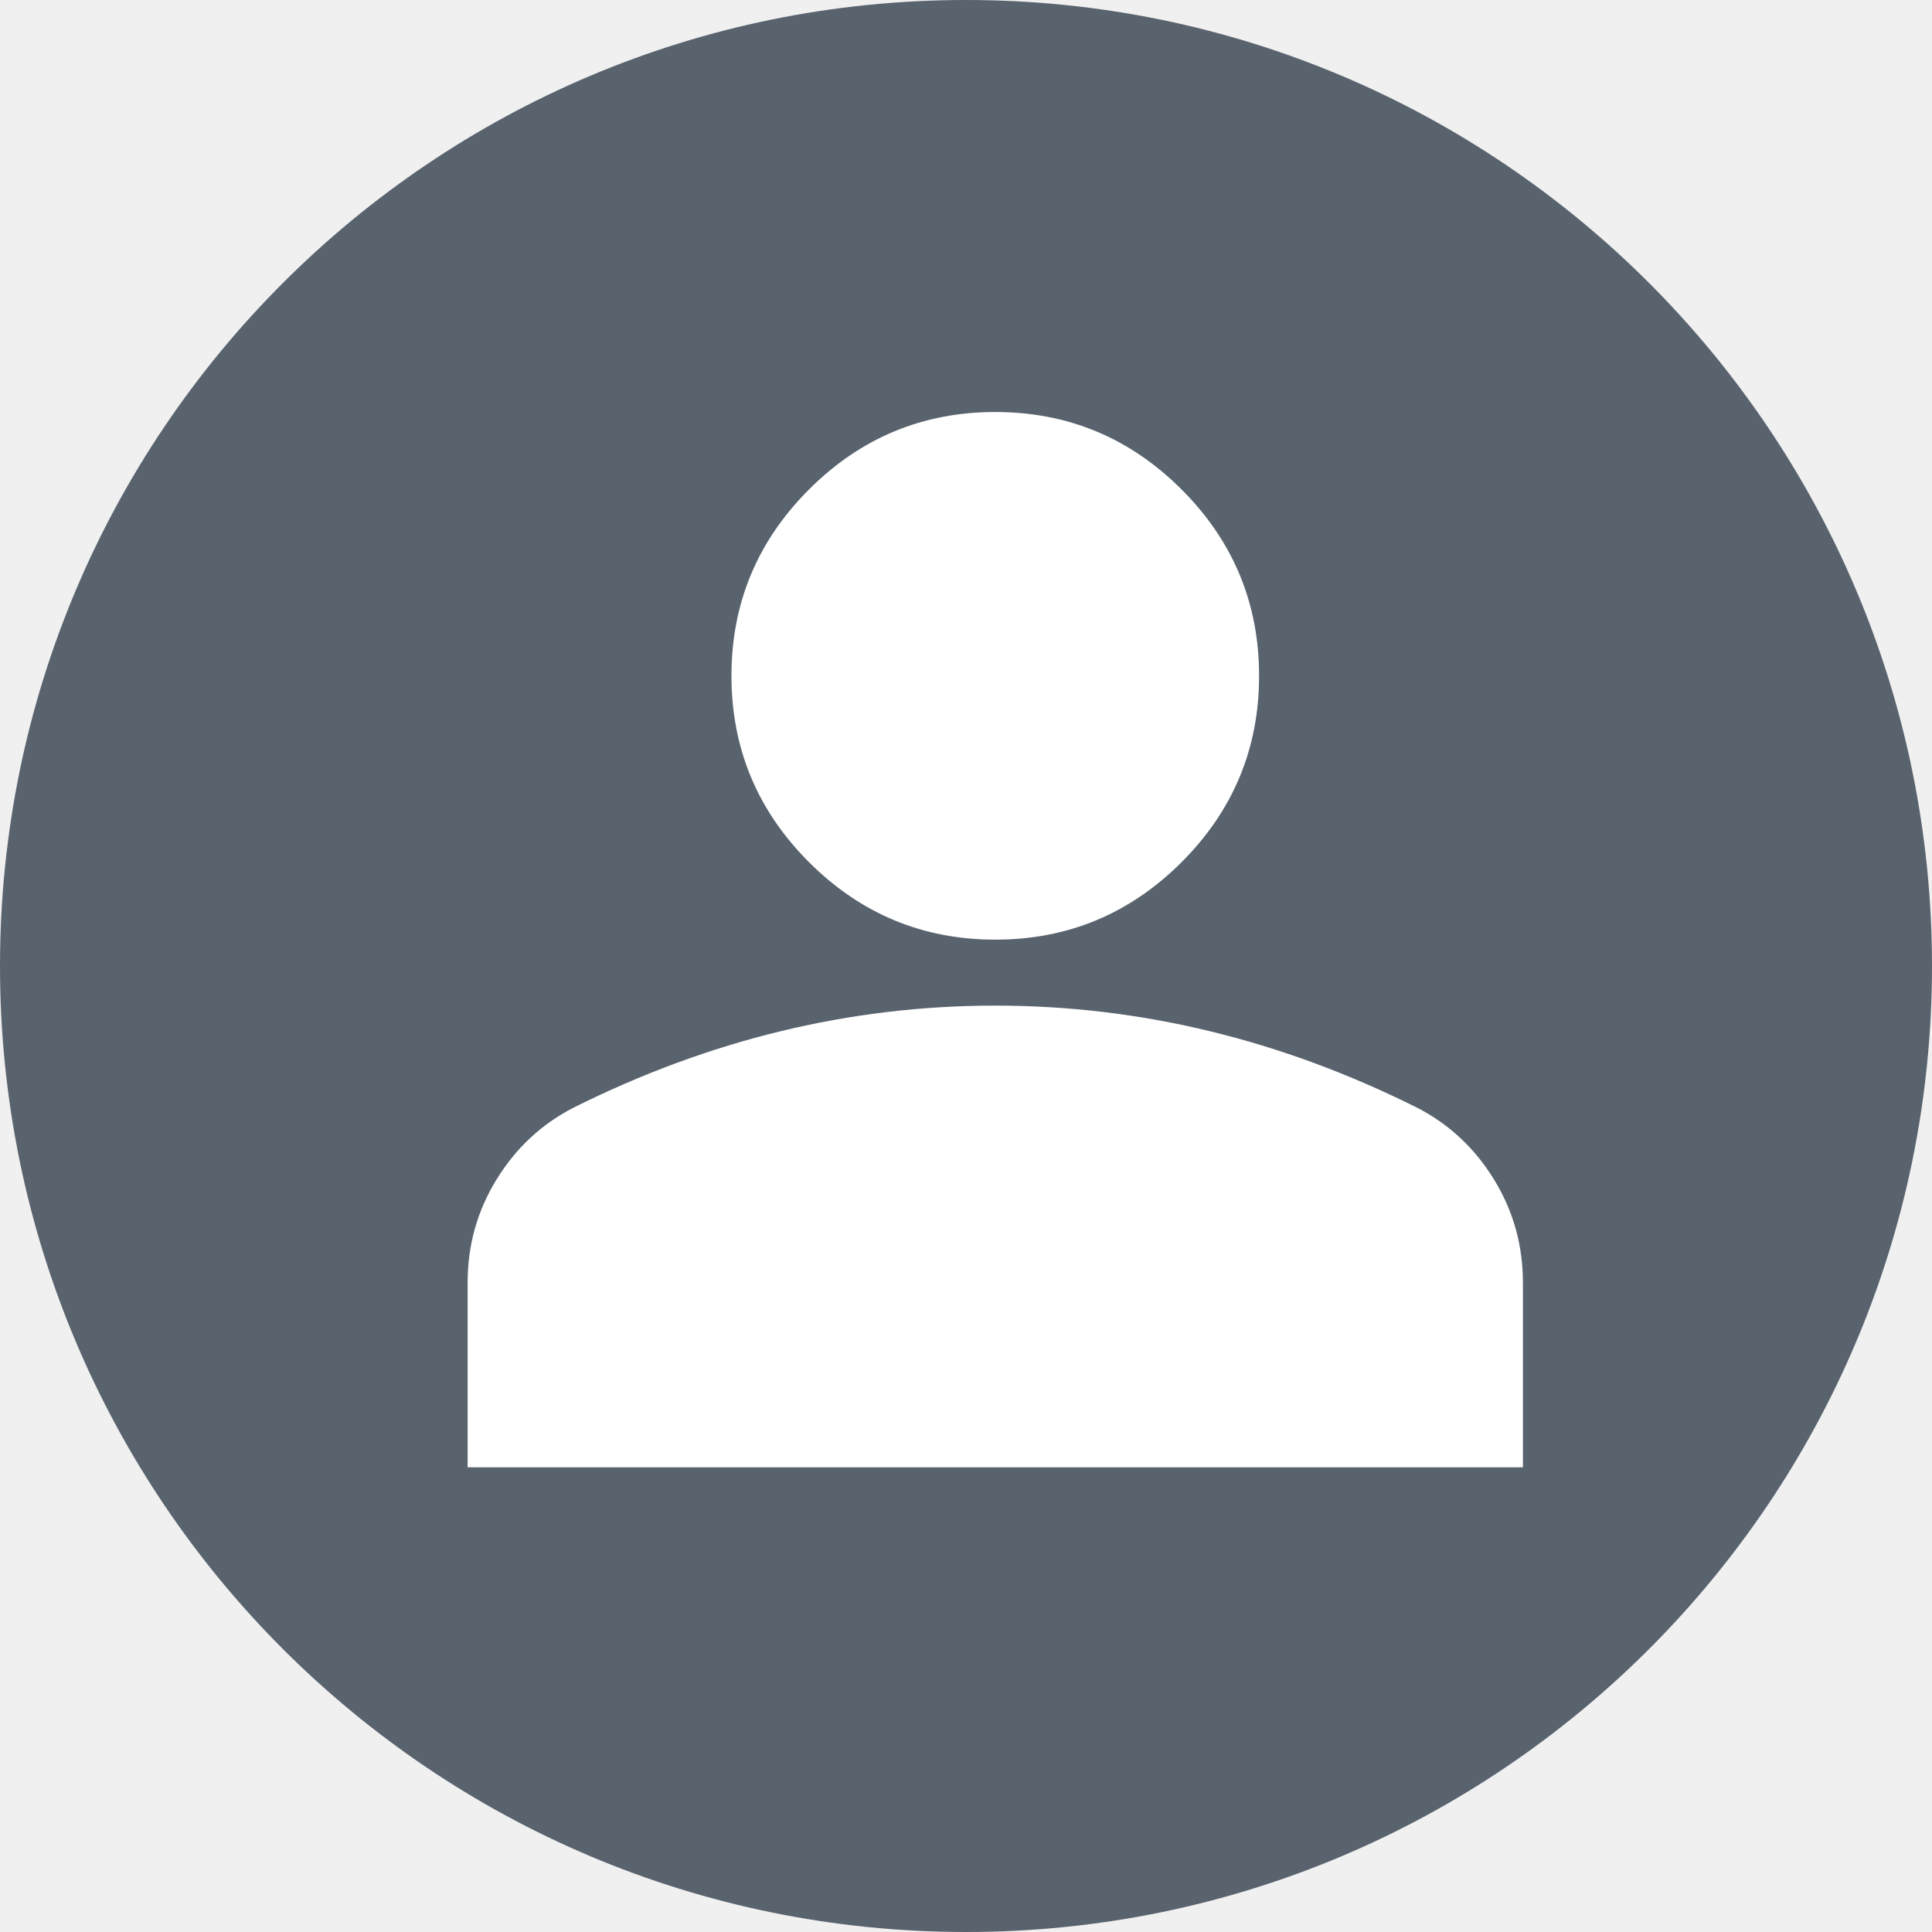
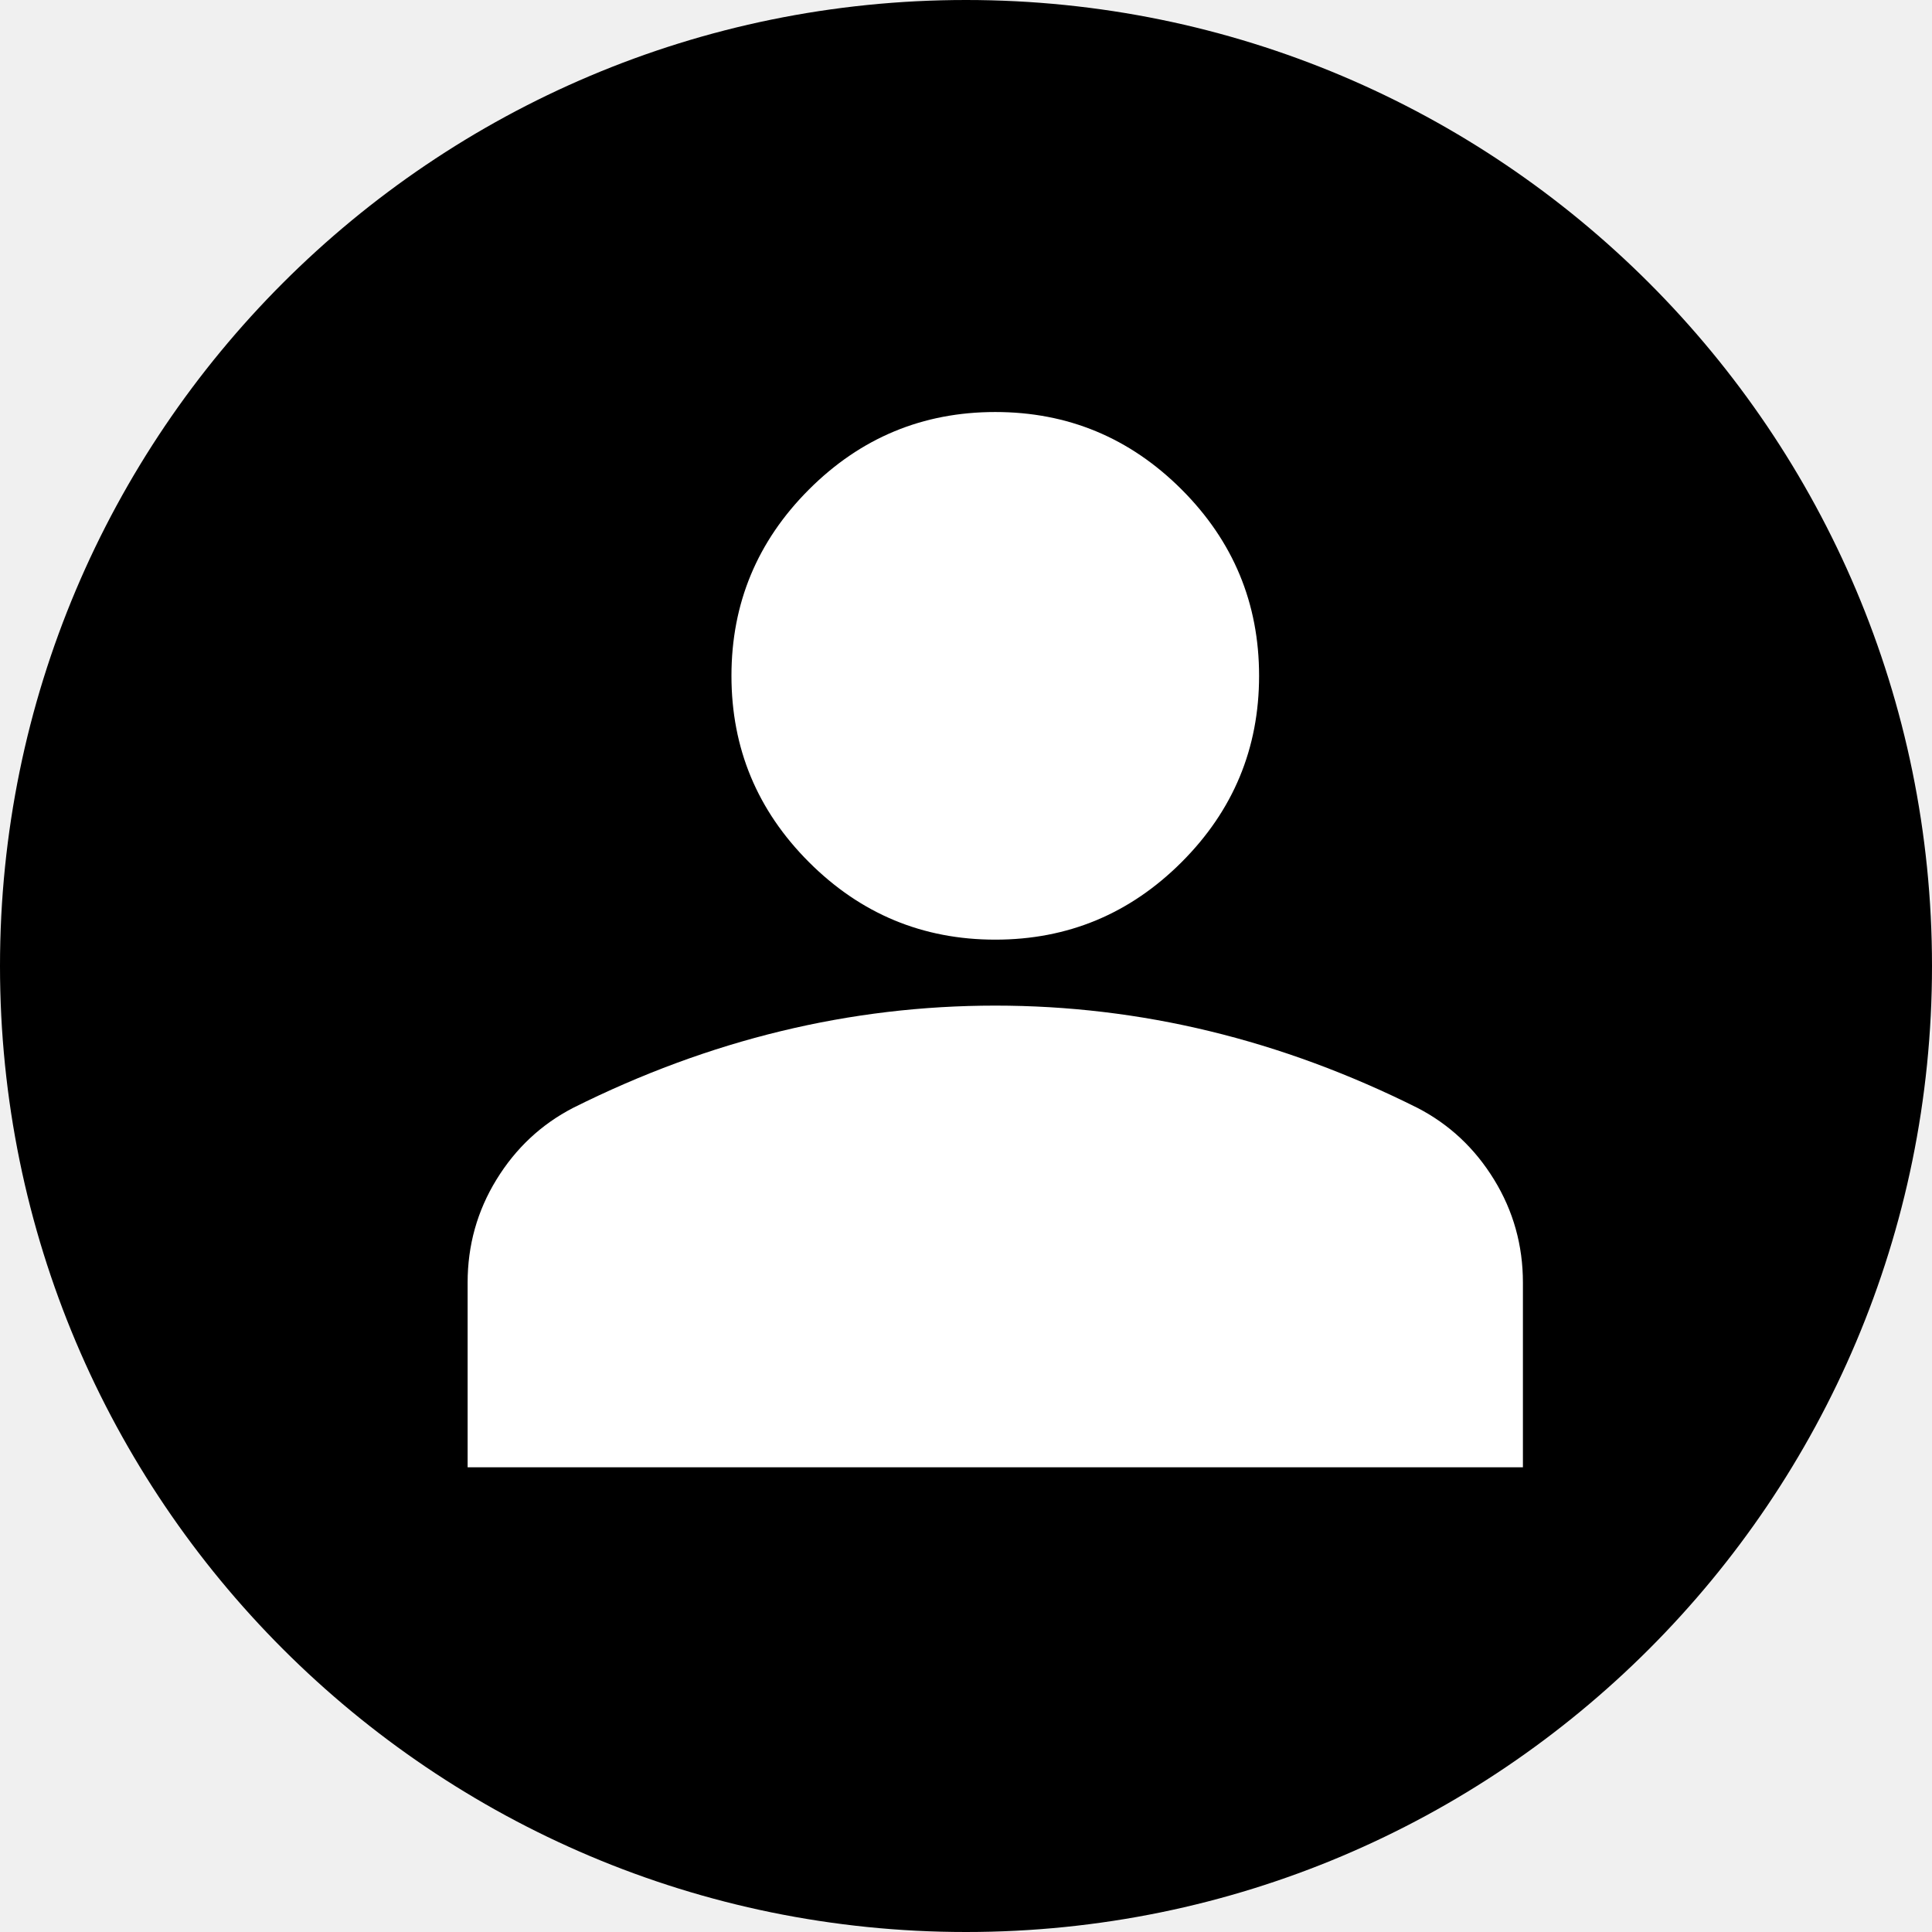
<svg xmlns="http://www.w3.org/2000/svg" width="50" height="50" viewBox="0 0 50 50" fill="none">
-   <circle cx="25" cy="25" r="25" fill="#59636E" />
+   <circle cx="25" cy="25" r="25" fill="currentColor" />
  <mask id="mask0_25_780" style="mask-type:alpha" maskUnits="userSpaceOnUse" x="4" y="4" width="42" height="42">
-     <rect x="4.545" y="4.545" width="40.909" height="40.909" fill="#D9D9D9" />
+     <rect x="4.545" y="4.545" width="40.909" height="40.909" fill="currentColor" />
  </mask>
  <g mask="url(#mask0_25_780)">
    <path d="M25.758 24.318C23.88 24.318 22.273 23.649 20.936 22.312C19.599 20.975 18.93 19.368 18.93 17.49C18.93 15.613 19.599 14.005 20.936 12.668C22.273 11.331 23.88 10.663 25.758 10.663C27.635 10.663 29.242 11.331 30.58 12.668C31.917 14.005 32.585 15.613 32.585 17.49C32.585 19.368 31.917 20.975 30.58 22.312C29.242 23.649 27.635 24.318 25.758 24.318ZM12.102 37.973V33.194C12.102 32.227 12.351 31.338 12.849 30.527C13.347 29.716 14.008 29.097 14.833 28.671C16.597 27.789 18.389 27.127 20.21 26.686C22.031 26.245 23.88 26.025 25.758 26.025C27.635 26.025 29.484 26.245 31.305 26.686C33.126 27.127 34.918 27.789 36.682 28.671C37.507 29.097 38.168 29.716 38.666 30.527C39.164 31.338 39.413 32.227 39.413 33.194V37.973H12.102Z" fill="white" />
  </g>
</svg>
